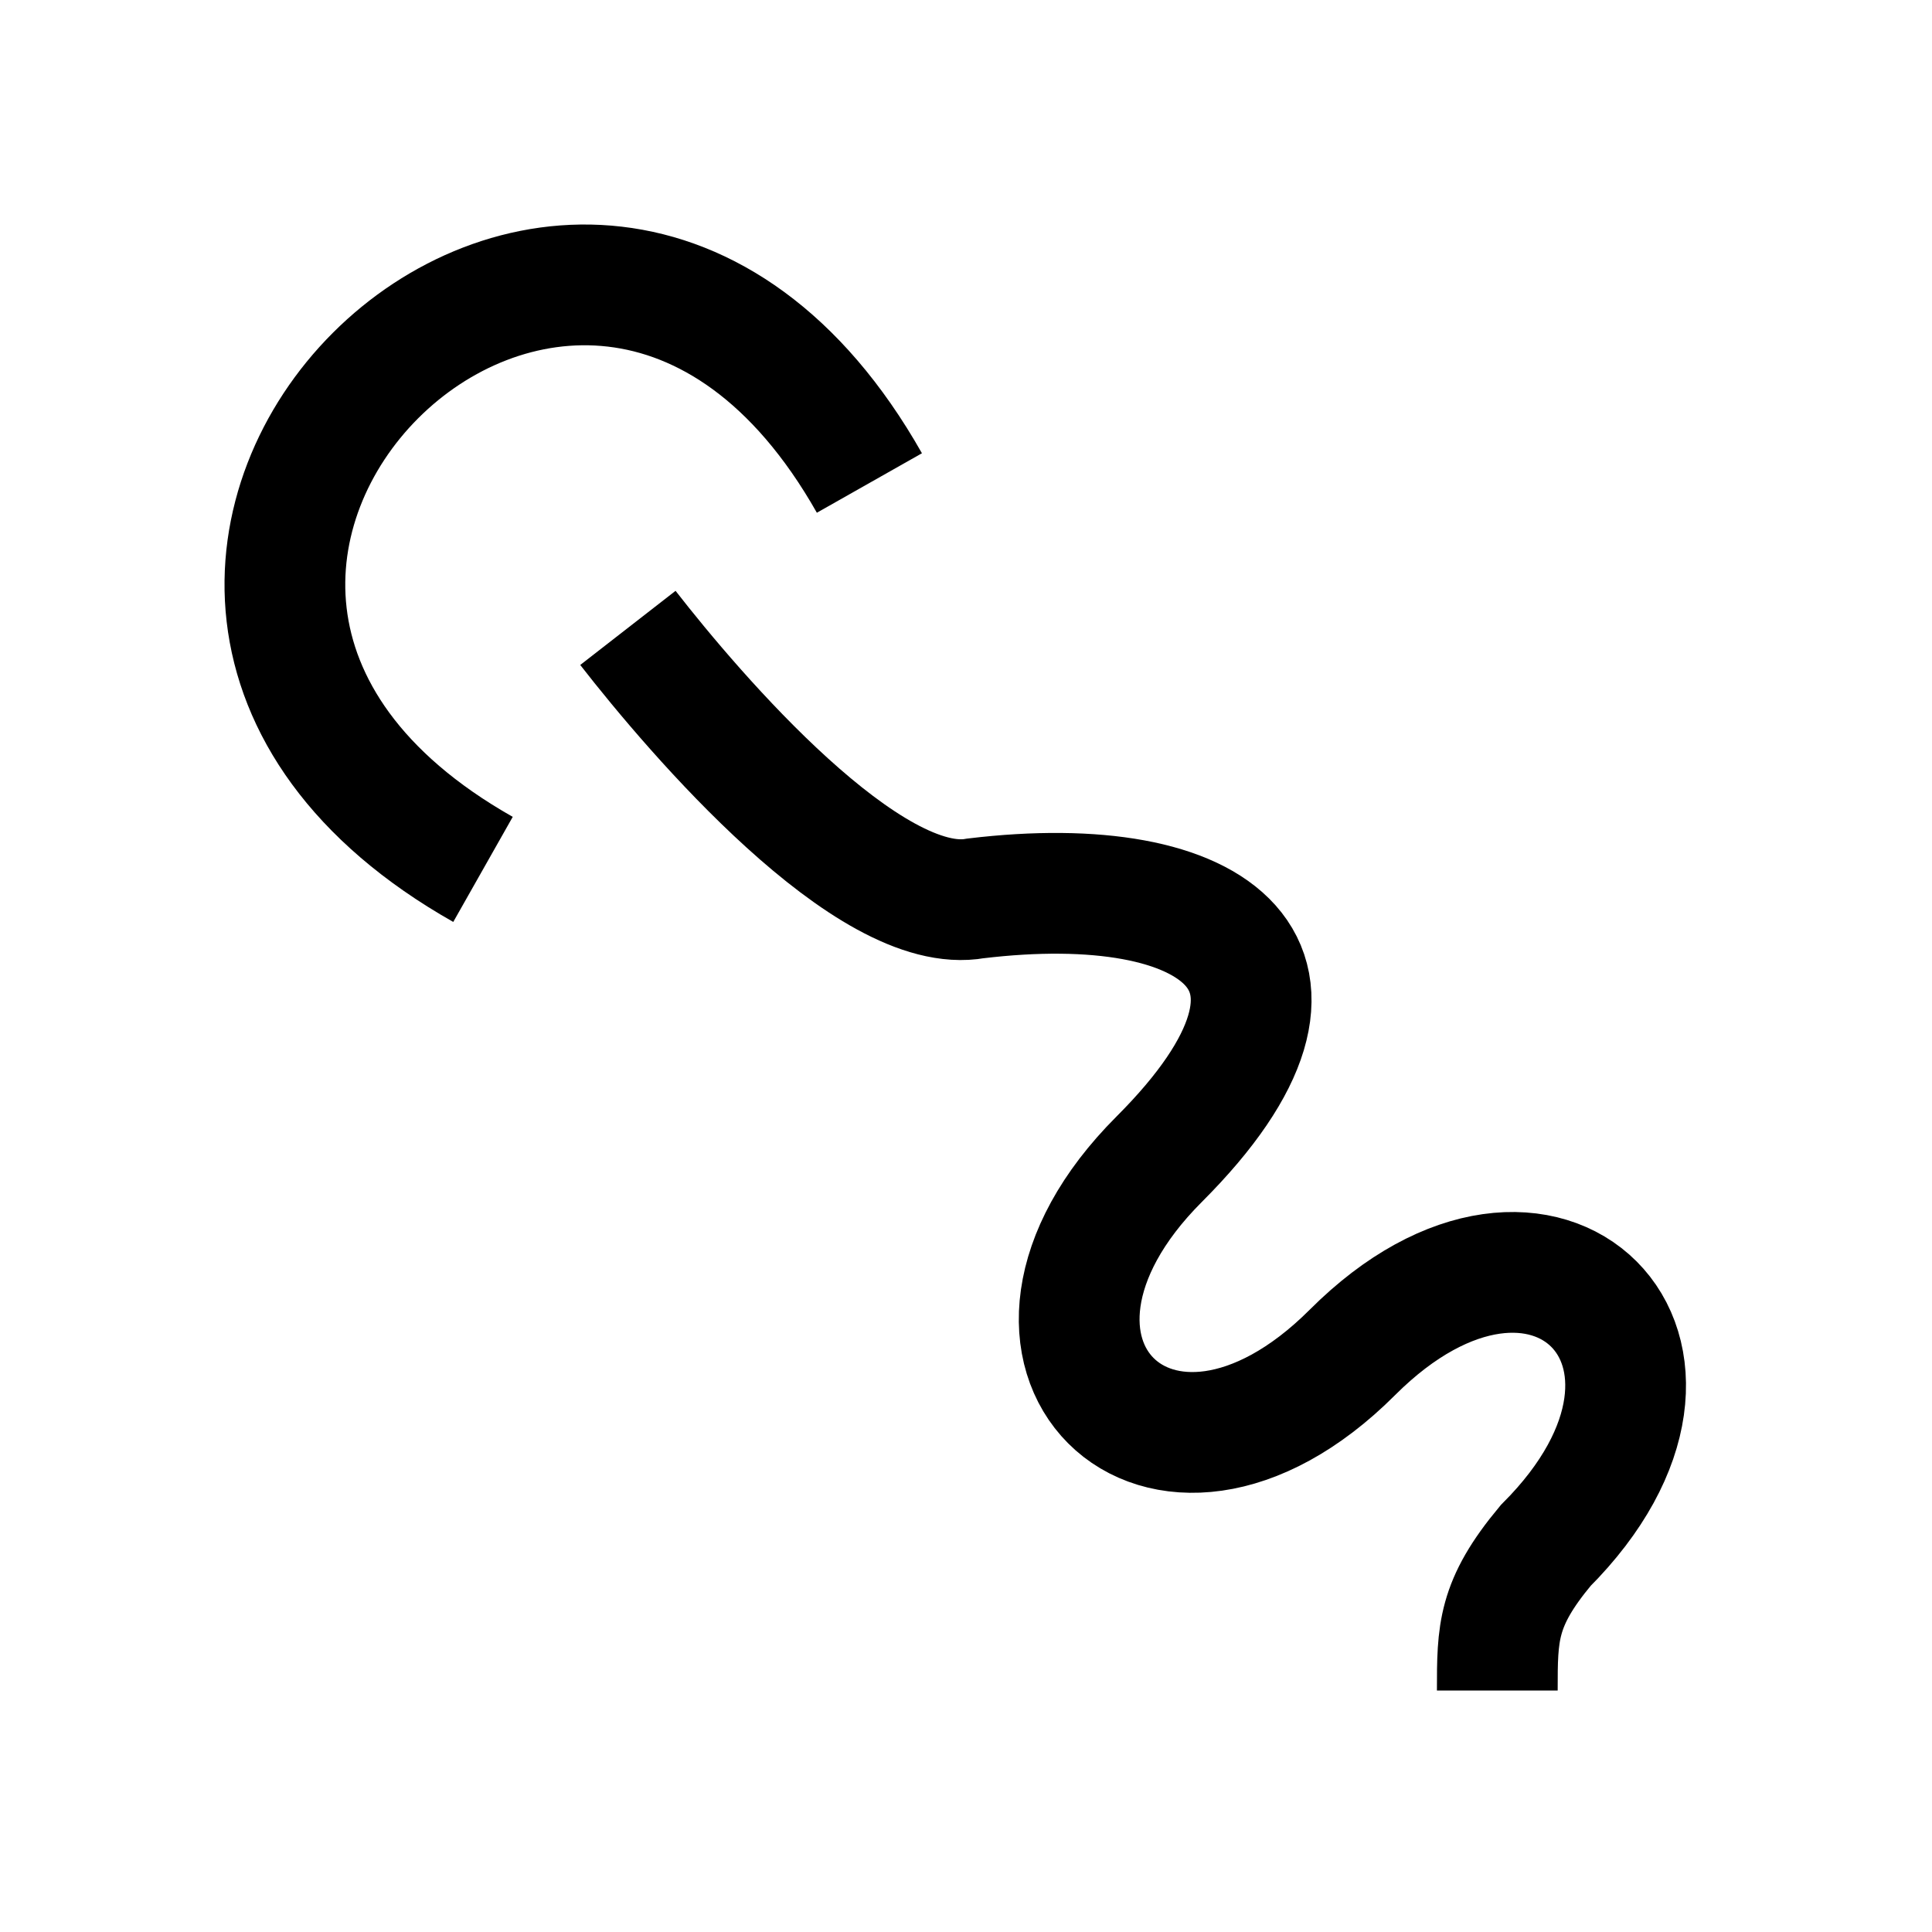
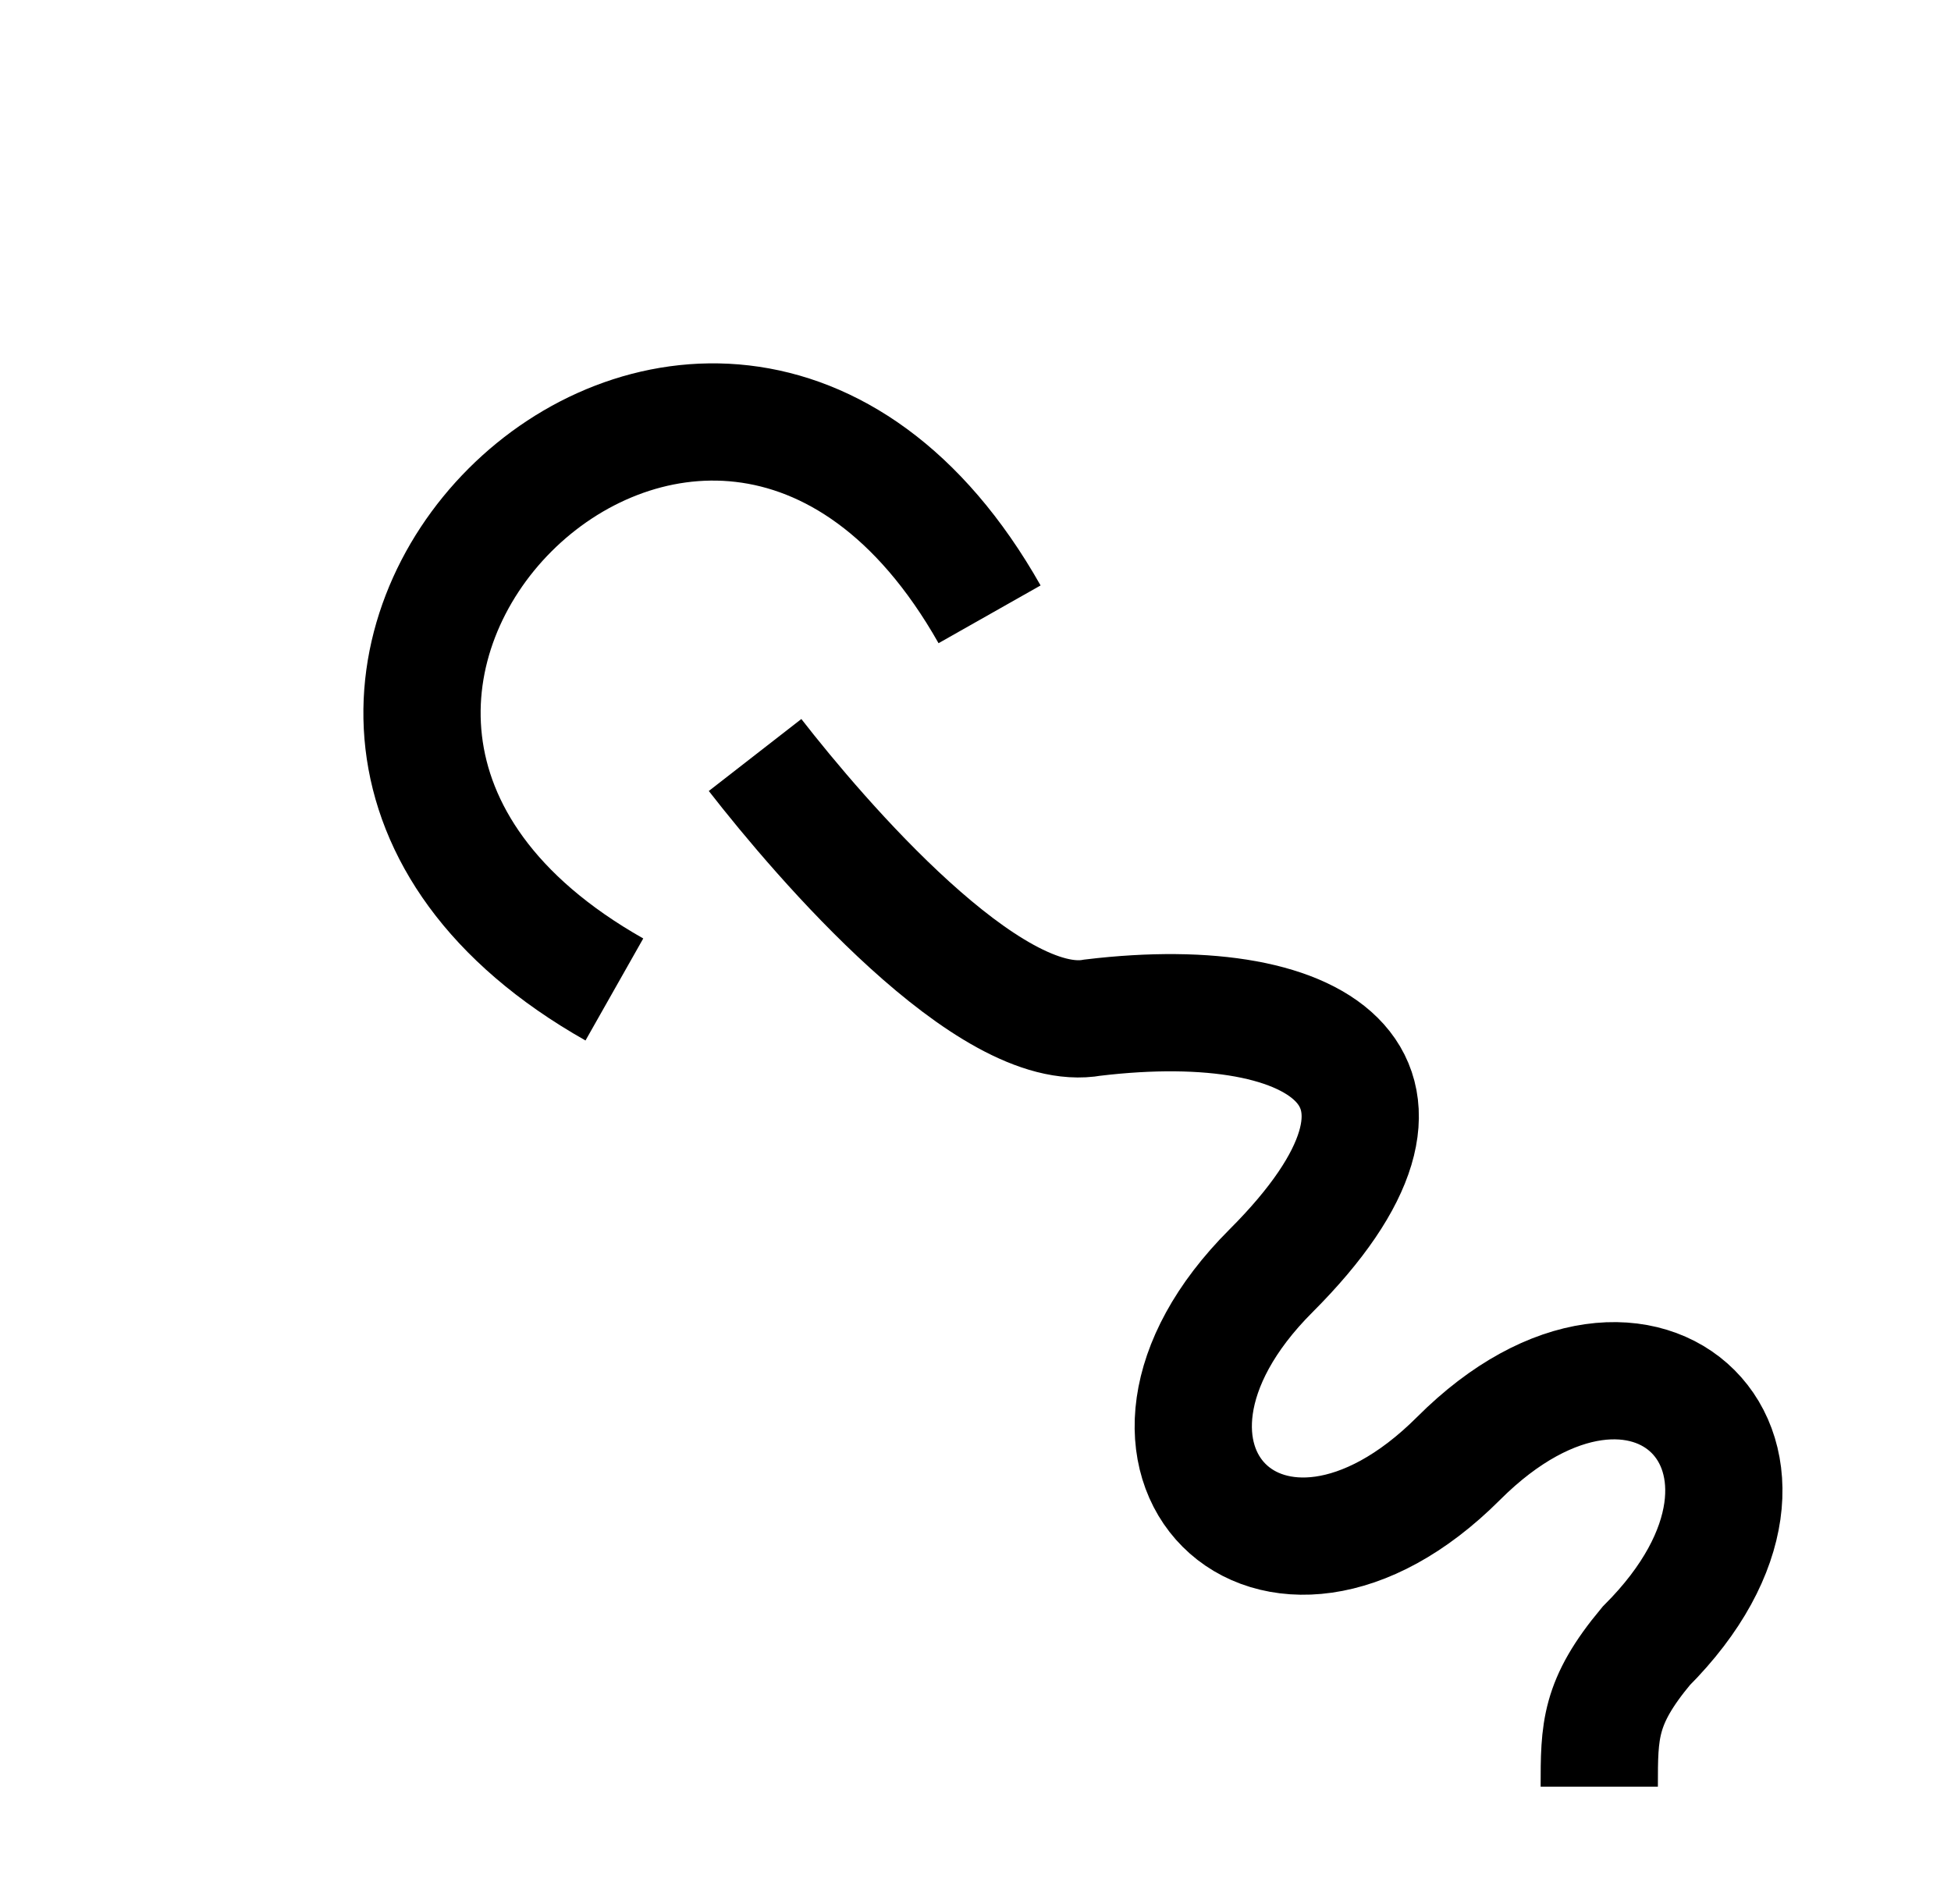
- <svg xmlns="http://www.w3.org/2000/svg" fill="transparent" viewBox="0 0 200 200">
-   <path stroke="black" fill="none" stroke-width="12.5" d="M 65 65 C  72 74,  90 95,  101 93 C  126 90,  140 100,  120 120 C  100 140,  120 160,  140 140 C  160 120,  180 140,  160 160 C  155 166,  155 169,  155 175 " />
-   <path stroke="black" fill="none" stroke-width="12.5" d="M 90 50 C  60 -3,  -3 60,  50 90 " />
+ <svg xmlns="http://www.w3.org/2000/svg" fill="transparent" viewBox="-115.5 -115.5 208 203" width="208px" height="203px">
+   <path stroke="black" fill="none" stroke-width="12.5" d="M -35 -35 C  -28 -26,  -10 -5,  1 -7 C  26 -10,  40 0,  20 20 C  0 40,  20 60,  40 40 C  60 20,  80 40,  60 60 C  55 66,  55 69,  55 75 " />
+   <path stroke="black" fill="none" stroke-width="12.5" d="M -10 -50 C  -40 -103,  -103 -40,  -50 -10 " />
</svg>
